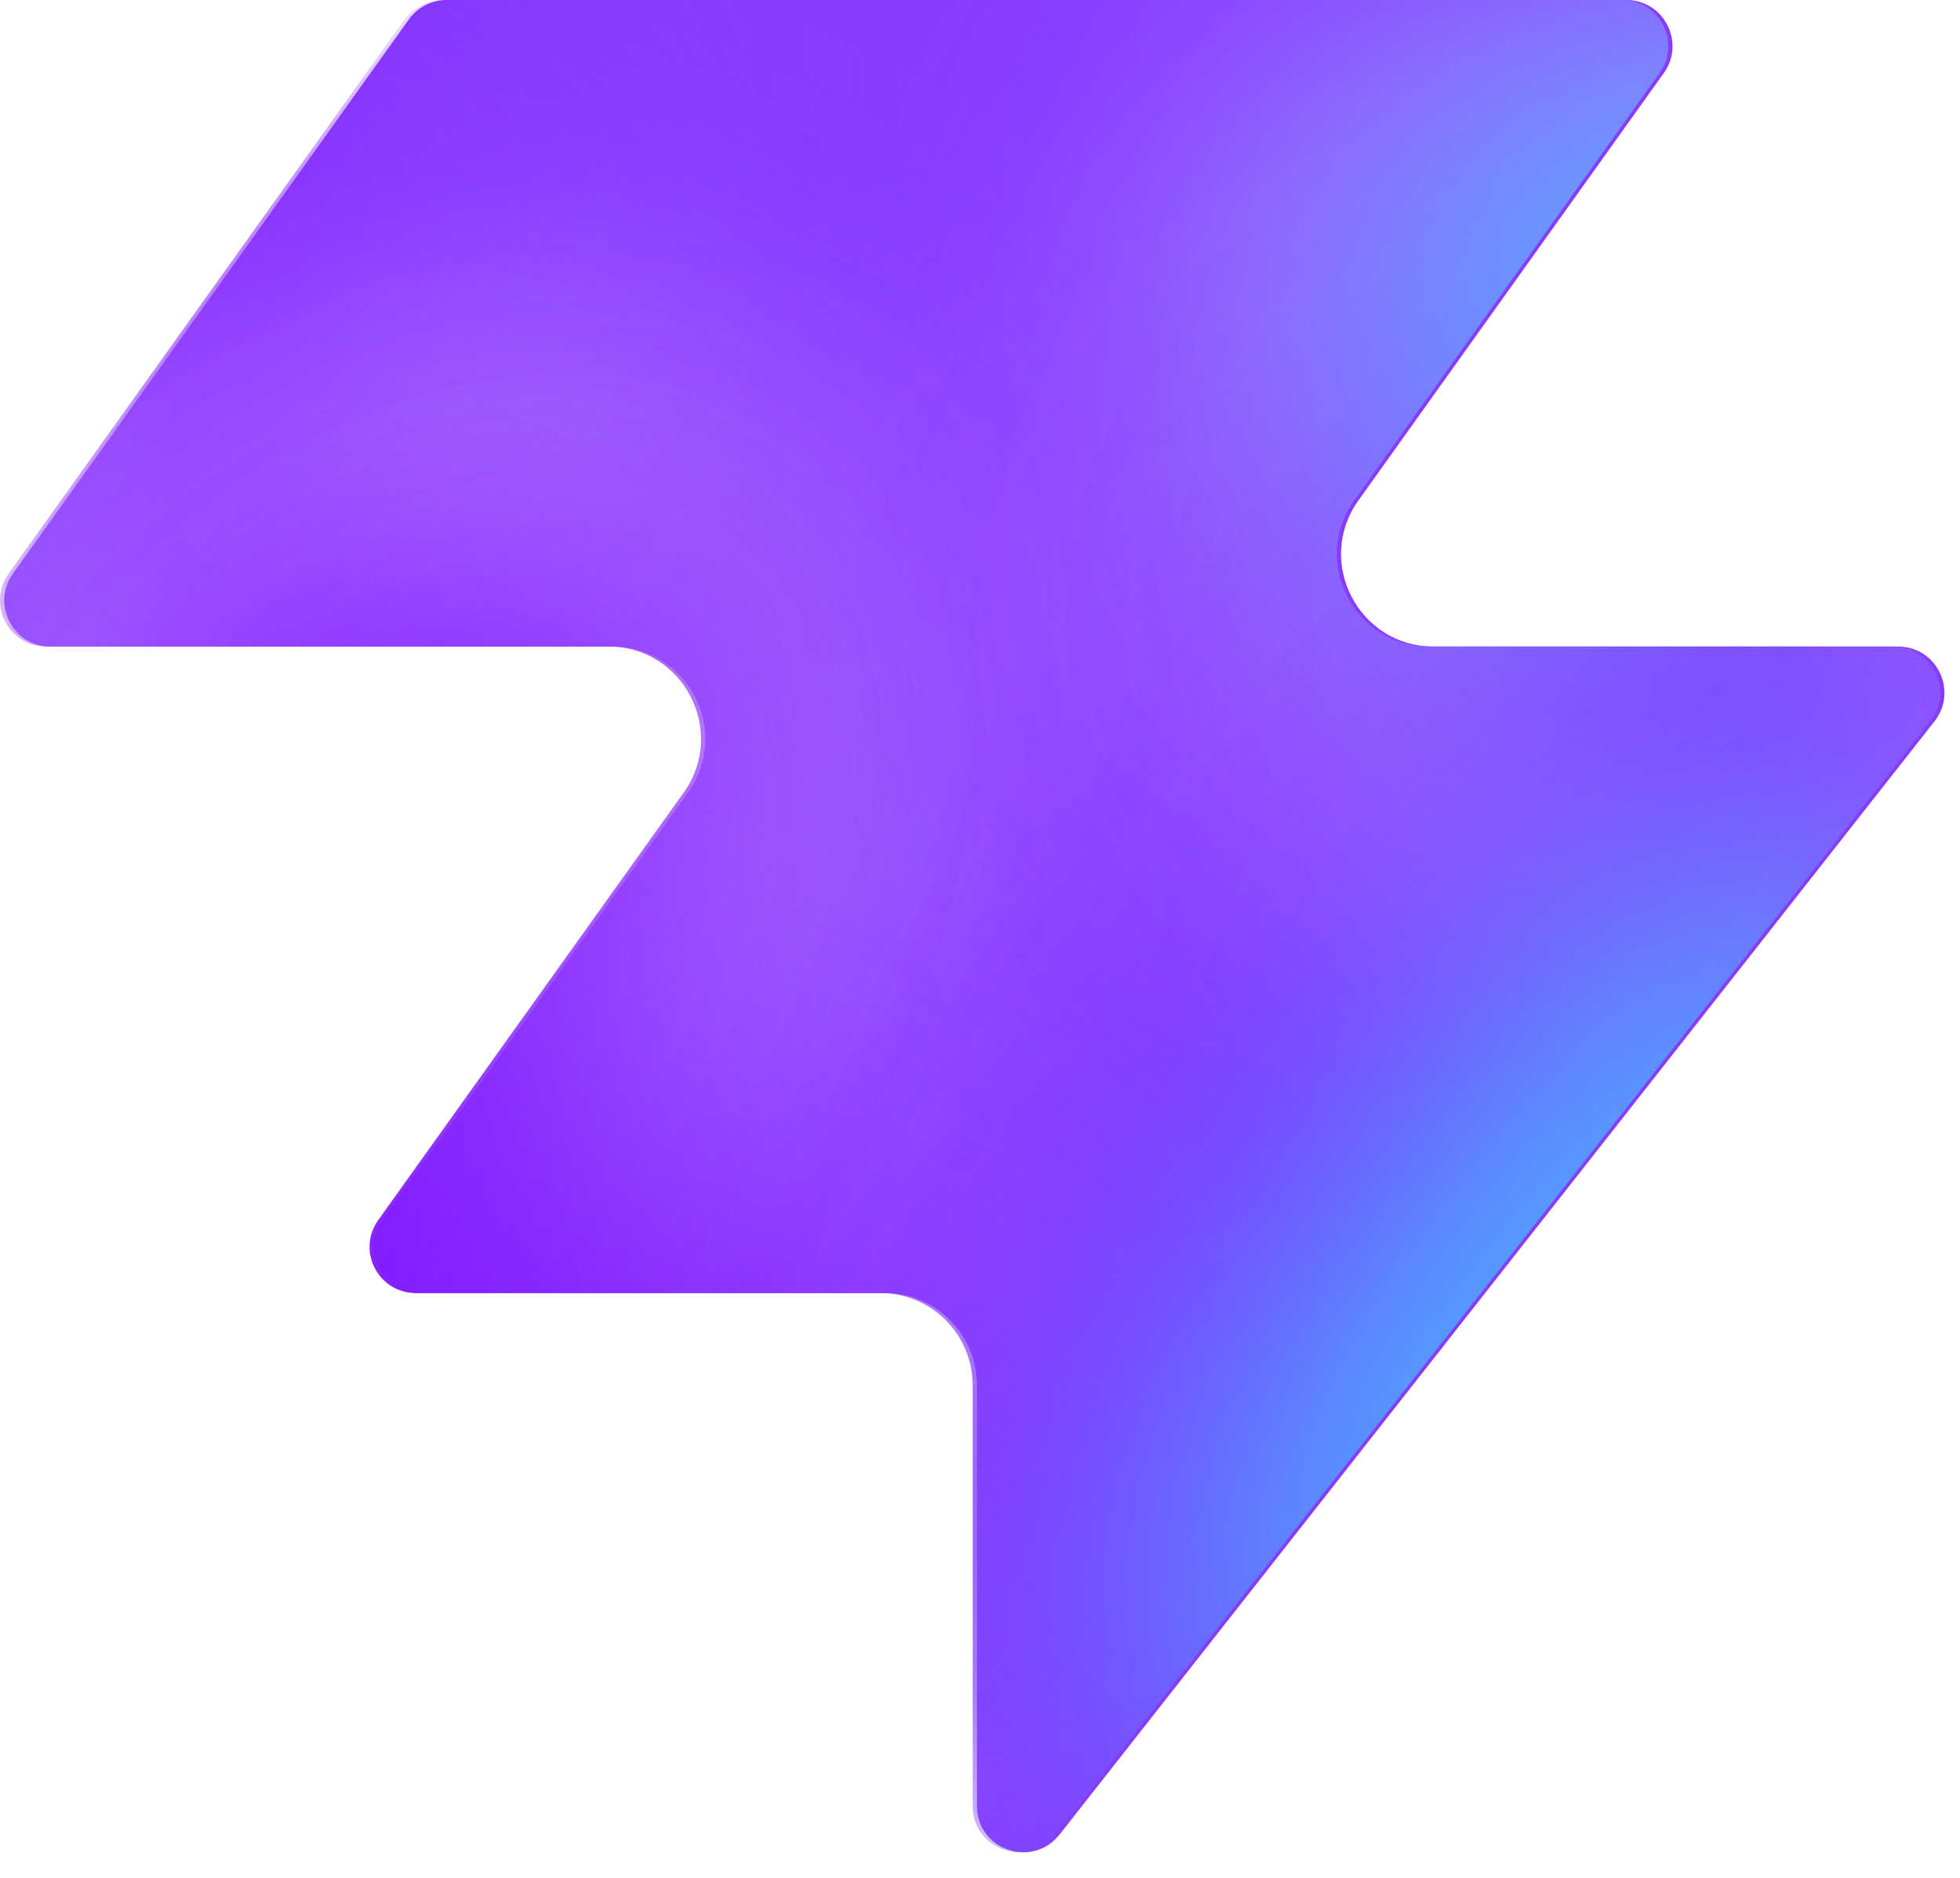
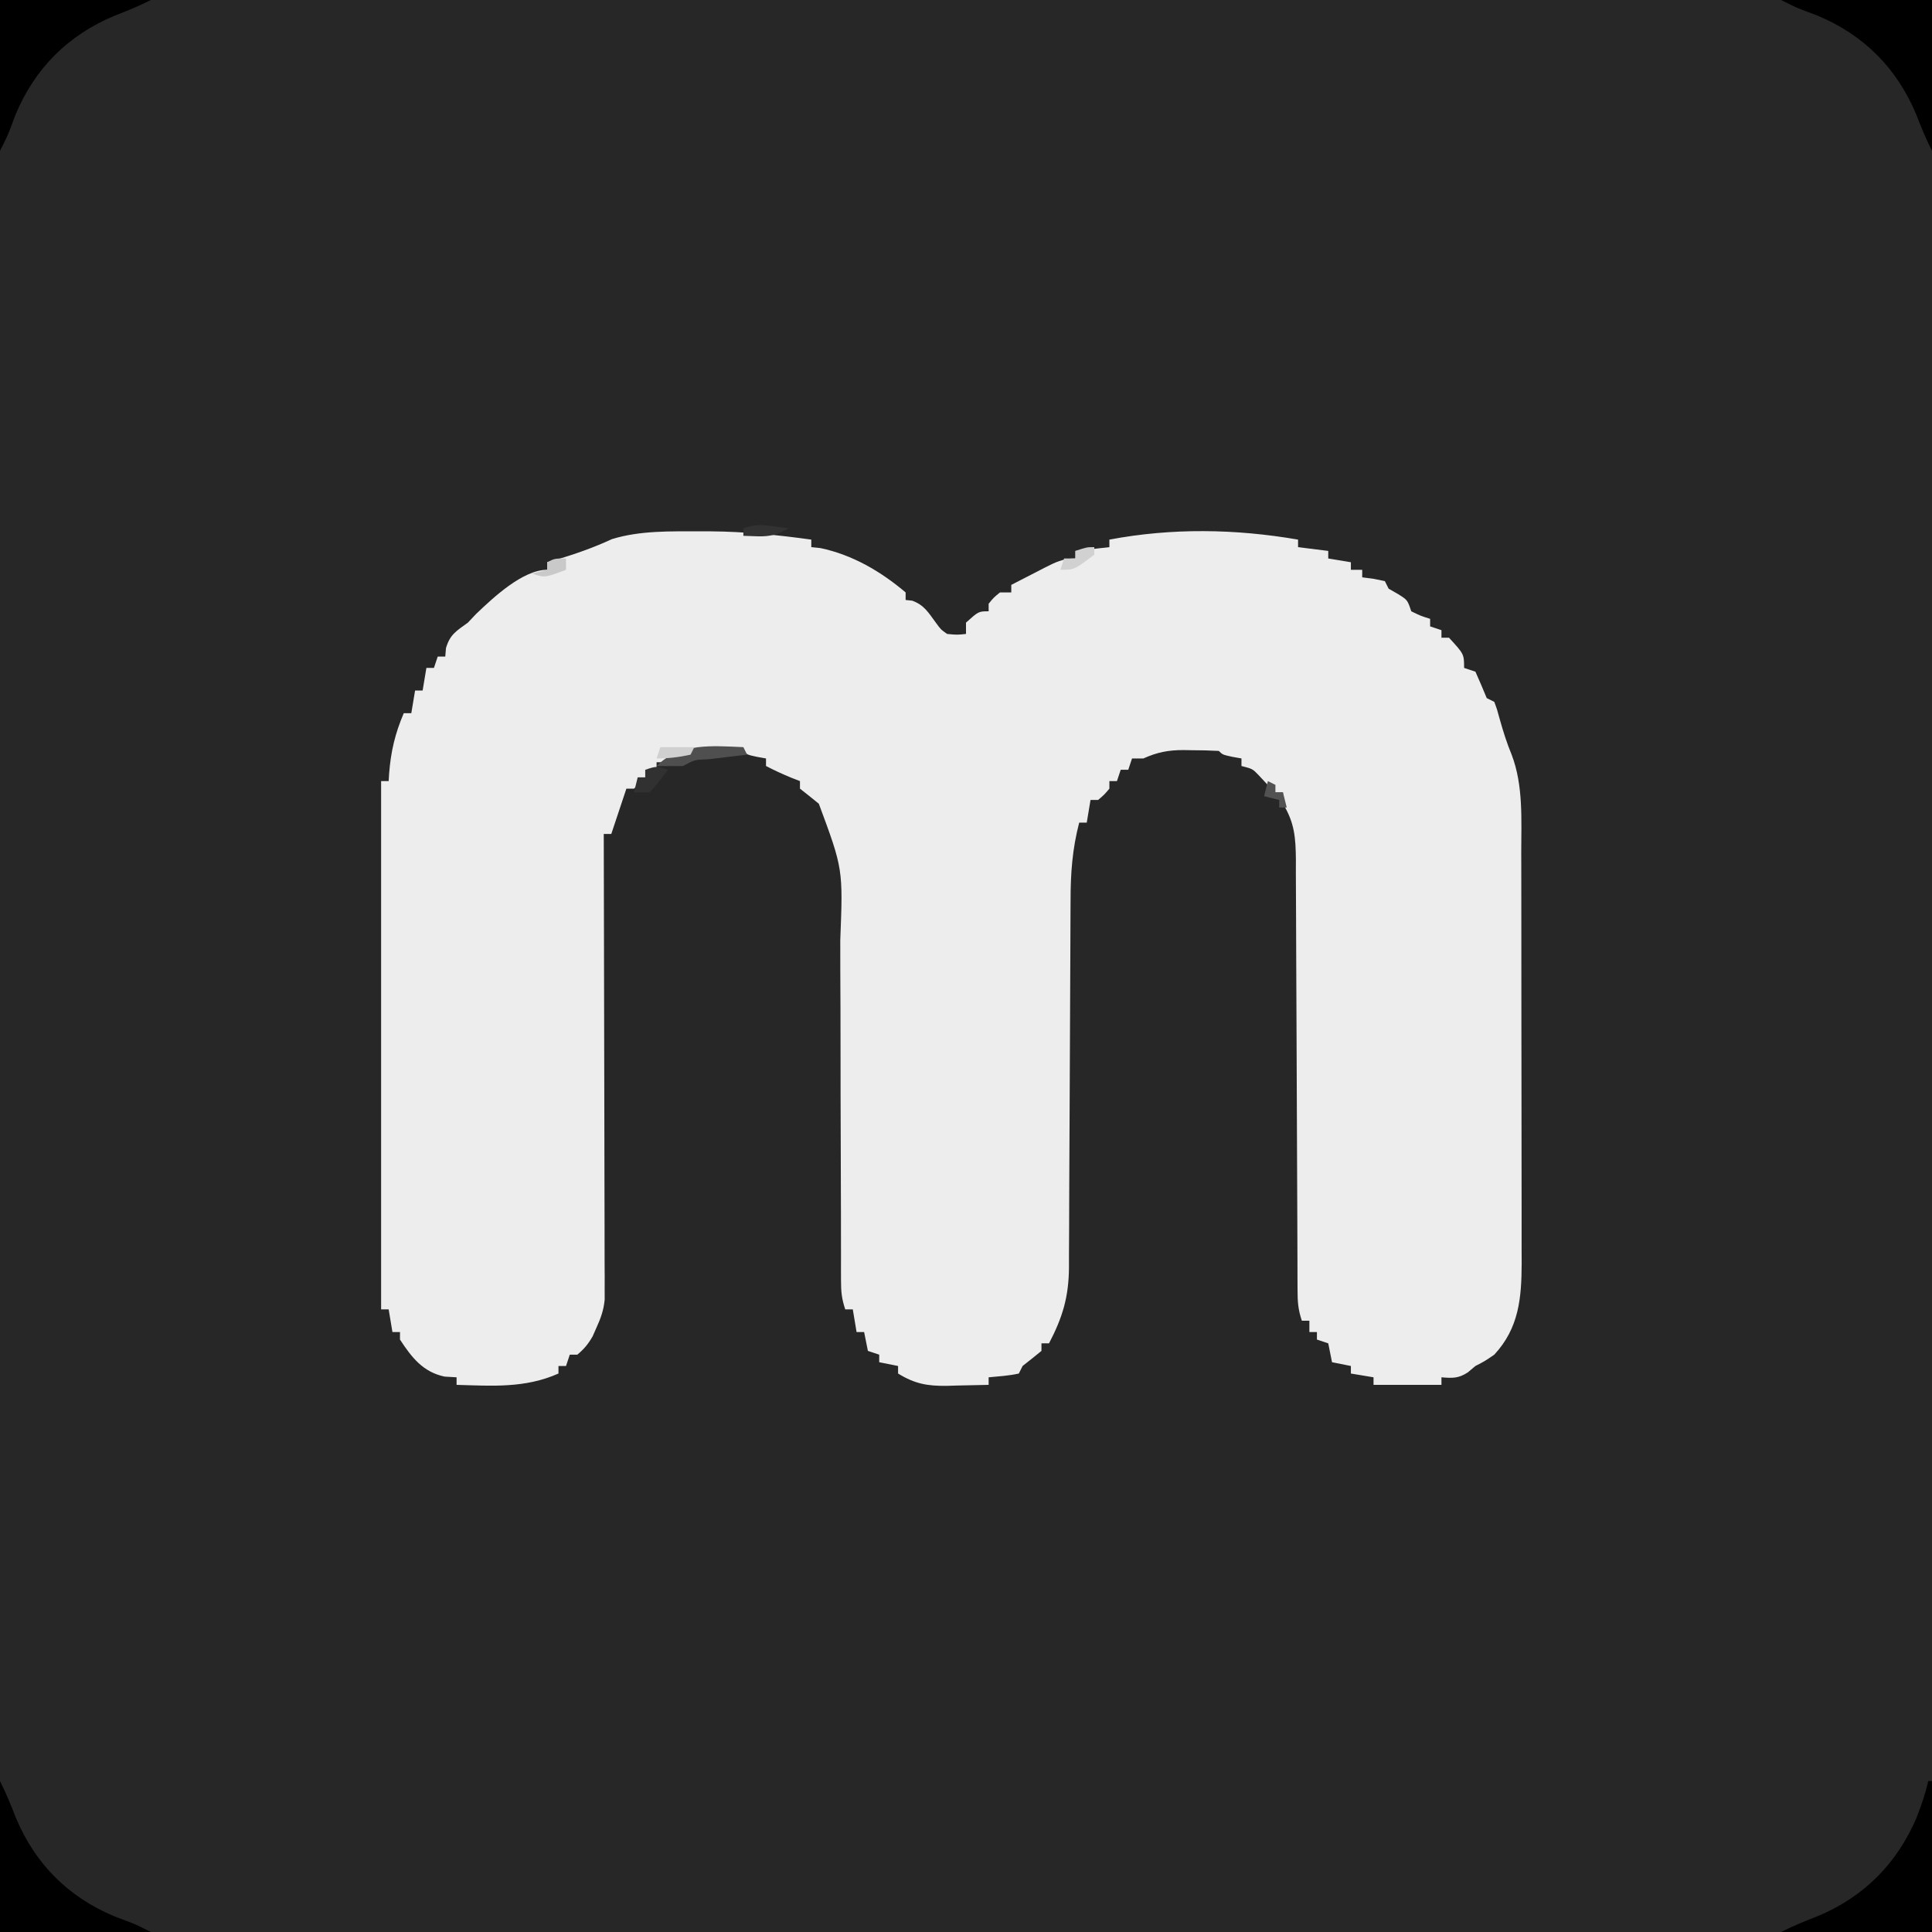
- <svg xmlns="http://www.w3.org/2000/svg" width="48" height="46" fill="none" viewBox="0 0 48 46">
-   <path fill="#863bff" d="M25.946 44.938c-.664.845-2.021.375-2.021-.698V33.937a2.26 2.26 0 0 0-2.262-2.262H10.287c-.92 0-1.456-1.04-.92-1.788l7.48-10.471c1.07-1.497 0-3.578-1.842-3.578H1.237c-.92 0-1.456-1.04-.92-1.788L10.013.474c.214-.297.556-.474.92-.474h28.894c.92 0 1.456 1.04.92 1.788l-7.48 10.471c-1.07 1.498 0 3.579 1.842 3.579h11.377c.943 0 1.473 1.088.89 1.83L25.947 44.94z" style="fill:#863bff;fill:color(display-p3 .525 .23 1);fill-opacity:1" />
-   <mask id="a" width="48" height="46" x="0" y="0" maskUnits="userSpaceOnUse" style="mask-type:alpha">
-     <path fill="#000" d="M25.842 44.938c-.664.844-2.021.375-2.021-.698V33.937a2.26 2.26 0 0 0-2.262-2.262H10.183c-.92 0-1.456-1.04-.92-1.788l7.48-10.471c1.07-1.498 0-3.579-1.842-3.579H1.133c-.92 0-1.456-1.04-.92-1.787L9.91.473c.214-.297.556-.474.92-.474h28.894c.92 0 1.456 1.04.92 1.788l-7.48 10.471c-1.07 1.498 0 3.578 1.842 3.578h11.377c.943 0 1.473 1.088.89 1.832L25.843 44.94z" style="fill:#000;fill-opacity:1" />
-   </mask>
-   <g mask="url(#a)">
-     <g filter="url(#b)">
-       <ellipse cx="5.508" cy="14.704" fill="#ede6ff" rx="5.508" ry="14.704" style="fill:#ede6ff;fill:color(display-p3 .927 .903 1);fill-opacity:1" transform="matrix(.00324 1 1 -.00324 -4.47 31.516)" />
-     </g>
-     <g filter="url(#c)">
-       <ellipse cx="10.399" cy="29.851" fill="#ede6ff" rx="10.399" ry="29.851" style="fill:#ede6ff;fill:color(display-p3 .927 .903 1);fill-opacity:1" transform="matrix(.00324 1 1 -.00324 -39.328 7.883)" />
-     </g>
-     <g filter="url(#d)">
-       <ellipse cx="5.508" cy="30.487" fill="#7e14ff" rx="5.508" ry="30.487" style="fill:#7e14ff;fill:color(display-p3 .492 .077 1);fill-opacity:1" transform="rotate(89.814 -25.913 -14.639)scale(1 -1)" />
-     </g>
-     <g filter="url(#e)">
-       <ellipse cx="5.508" cy="30.599" fill="#7e14ff" rx="5.508" ry="30.599" style="fill:#7e14ff;fill:color(display-p3 .492 .077 1);fill-opacity:1" transform="rotate(89.814 -32.644 -3.334)scale(1 -1)" />
-     </g>
-     <g filter="url(#f)">
-       <ellipse cx="5.508" cy="30.599" fill="#7e14ff" rx="5.508" ry="30.599" style="fill:#7e14ff;fill:color(display-p3 .492 .077 1);fill-opacity:1" transform="matrix(.00324 1 1 -.00324 -34.34 30.47)" />
-     </g>
-     <g filter="url(#g)">
-       <ellipse cx="14.072" cy="22.078" fill="#ede6ff" rx="14.072" ry="22.078" style="fill:#ede6ff;fill:color(display-p3 .927 .903 1);fill-opacity:1" transform="rotate(93.35 24.506 48.493)scale(-1 1)" />
-     </g>
-     <g filter="url(#h)">
-       <ellipse cx="3.47" cy="21.501" fill="#7e14ff" rx="3.47" ry="21.501" style="fill:#7e14ff;fill:color(display-p3 .492 .077 1);fill-opacity:1" transform="rotate(89.009 28.708 47.59)scale(-1 1)" />
-     </g>
-     <g filter="url(#i)">
-       <ellipse cx="3.47" cy="21.501" fill="#7e14ff" rx="3.47" ry="21.501" style="fill:#7e14ff;fill:color(display-p3 .492 .077 1);fill-opacity:1" transform="rotate(89.009 28.708 47.59)scale(-1 1)" />
-     </g>
-     <g filter="url(#j)">
-       <ellipse cx=".387" cy="8.972" fill="#7e14ff" rx="4.407" ry="29.108" style="fill:#7e14ff;fill:color(display-p3 .492 .077 1);fill-opacity:1" transform="rotate(39.51 .387 8.972)" />
-     </g>
-     <g filter="url(#k)">
-       <ellipse cx="47.523" cy="-6.092" fill="#7e14ff" rx="4.407" ry="29.108" style="fill:#7e14ff;fill:color(display-p3 .492 .077 1);fill-opacity:1" transform="rotate(37.892 47.523 -6.092)" />
-     </g>
-     <g filter="url(#l)">
-       <ellipse cx="41.412" cy="6.333" fill="#47bfff" rx="5.971" ry="9.665" style="fill:#47bfff;fill:color(display-p3 .28 .748 1);fill-opacity:1" transform="rotate(37.892 41.412 6.333)" />
-     </g>
-     <g filter="url(#m)">
-       <ellipse cx="-1.879" cy="38.332" fill="#7e14ff" rx="4.407" ry="29.108" style="fill:#7e14ff;fill:color(display-p3 .492 .077 1);fill-opacity:1" transform="rotate(37.892 -1.88 38.332)" />
-     </g>
-     <g filter="url(#n)">
-       <ellipse cx="-1.879" cy="38.332" fill="#7e14ff" rx="4.407" ry="29.108" style="fill:#7e14ff;fill:color(display-p3 .492 .077 1);fill-opacity:1" transform="rotate(37.892 -1.88 38.332)" />
-     </g>
-     <g filter="url(#o)">
-       <ellipse cx="35.651" cy="29.907" fill="#7e14ff" rx="4.407" ry="29.108" style="fill:#7e14ff;fill:color(display-p3 .492 .077 1);fill-opacity:1" transform="rotate(37.892 35.651 29.907)" />
-     </g>
-     <g filter="url(#p)">
-       <ellipse cx="38.418" cy="32.4" fill="#47bfff" rx="5.971" ry="15.297" style="fill:#47bfff;fill:color(display-p3 .28 .748 1);fill-opacity:1" transform="rotate(37.892 38.418 32.4)" />
-     </g>
-   </g>
-   <defs>
-     <filter id="b" width="60.045" height="41.654" x="-19.77" y="16.149" color-interpolation-filters="sRGB" filterUnits="userSpaceOnUse">
-       <feFlood flood-opacity="0" result="BackgroundImageFix" />
-       <feBlend in="SourceGraphic" in2="BackgroundImageFix" result="shape" />
-       <feGaussianBlur result="effect1_foregroundBlur_2002_17158" stdDeviation="7.659" />
-     </filter>
-     <filter id="c" width="90.34" height="51.437" x="-54.613" y="-7.533" color-interpolation-filters="sRGB" filterUnits="userSpaceOnUse">
-       <feFlood flood-opacity="0" result="BackgroundImageFix" />
-       <feBlend in="SourceGraphic" in2="BackgroundImageFix" result="shape" />
-       <feGaussianBlur result="effect1_foregroundBlur_2002_17158" stdDeviation="7.659" />
-     </filter>
-     <filter id="d" width="79.355" height="29.4" x="-49.64" y="2.03" color-interpolation-filters="sRGB" filterUnits="userSpaceOnUse">
-       <feFlood flood-opacity="0" result="BackgroundImageFix" />
-       <feBlend in="SourceGraphic" in2="BackgroundImageFix" result="shape" />
-       <feGaussianBlur result="effect1_foregroundBlur_2002_17158" stdDeviation="4.596" />
-     </filter>
-     <filter id="e" width="79.579" height="29.4" x="-45.045" y="20.029" color-interpolation-filters="sRGB" filterUnits="userSpaceOnUse">
-       <feFlood flood-opacity="0" result="BackgroundImageFix" />
-       <feBlend in="SourceGraphic" in2="BackgroundImageFix" result="shape" />
-       <feGaussianBlur result="effect1_foregroundBlur_2002_17158" stdDeviation="4.596" />
-     </filter>
-     <filter id="f" width="79.579" height="29.4" x="-43.513" y="21.178" color-interpolation-filters="sRGB" filterUnits="userSpaceOnUse">
-       <feFlood flood-opacity="0" result="BackgroundImageFix" />
-       <feBlend in="SourceGraphic" in2="BackgroundImageFix" result="shape" />
-       <feGaussianBlur result="effect1_foregroundBlur_2002_17158" stdDeviation="4.596" />
-     </filter>
-     <filter id="g" width="74.749" height="58.852" x="15.756" y="-17.901" color-interpolation-filters="sRGB" filterUnits="userSpaceOnUse">
-       <feFlood flood-opacity="0" result="BackgroundImageFix" />
-       <feBlend in="SourceGraphic" in2="BackgroundImageFix" result="shape" />
-       <feGaussianBlur result="effect1_foregroundBlur_2002_17158" stdDeviation="7.659" />
-     </filter>
-     <filter id="h" width="61.377" height="25.362" x="23.548" y="2.284" color-interpolation-filters="sRGB" filterUnits="userSpaceOnUse">
-       <feFlood flood-opacity="0" result="BackgroundImageFix" />
-       <feBlend in="SourceGraphic" in2="BackgroundImageFix" result="shape" />
-       <feGaussianBlur result="effect1_foregroundBlur_2002_17158" stdDeviation="4.596" />
-     </filter>
-     <filter id="i" width="61.377" height="25.362" x="23.548" y="2.284" color-interpolation-filters="sRGB" filterUnits="userSpaceOnUse">
-       <feFlood flood-opacity="0" result="BackgroundImageFix" />
-       <feBlend in="SourceGraphic" in2="BackgroundImageFix" result="shape" />
-       <feGaussianBlur result="effect1_foregroundBlur_2002_17158" stdDeviation="4.596" />
-     </filter>
-     <filter id="j" width="56.045" height="63.649" x="-27.636" y="-22.853" color-interpolation-filters="sRGB" filterUnits="userSpaceOnUse">
-       <feFlood flood-opacity="0" result="BackgroundImageFix" />
-       <feBlend in="SourceGraphic" in2="BackgroundImageFix" result="shape" />
-       <feGaussianBlur result="effect1_foregroundBlur_2002_17158" stdDeviation="4.596" />
-     </filter>
-     <filter id="k" width="54.814" height="64.646" x="20.116" y="-38.415" color-interpolation-filters="sRGB" filterUnits="userSpaceOnUse">
-       <feFlood flood-opacity="0" result="BackgroundImageFix" />
-       <feBlend in="SourceGraphic" in2="BackgroundImageFix" result="shape" />
-       <feGaussianBlur result="effect1_foregroundBlur_2002_17158" stdDeviation="4.596" />
-     </filter>
-     <filter id="l" width="33.541" height="35.313" x="24.641" y="-11.323" color-interpolation-filters="sRGB" filterUnits="userSpaceOnUse">
-       <feFlood flood-opacity="0" result="BackgroundImageFix" />
-       <feBlend in="SourceGraphic" in2="BackgroundImageFix" result="shape" />
-       <feGaussianBlur result="effect1_foregroundBlur_2002_17158" stdDeviation="4.596" />
-     </filter>
-     <filter id="m" width="54.814" height="64.646" x="-29.286" y="6.009" color-interpolation-filters="sRGB" filterUnits="userSpaceOnUse">
-       <feFlood flood-opacity="0" result="BackgroundImageFix" />
-       <feBlend in="SourceGraphic" in2="BackgroundImageFix" result="shape" />
-       <feGaussianBlur result="effect1_foregroundBlur_2002_17158" stdDeviation="4.596" />
-     </filter>
-     <filter id="n" width="54.814" height="64.646" x="-29.286" y="6.009" color-interpolation-filters="sRGB" filterUnits="userSpaceOnUse">
-       <feFlood flood-opacity="0" result="BackgroundImageFix" />
-       <feBlend in="SourceGraphic" in2="BackgroundImageFix" result="shape" />
-       <feGaussianBlur result="effect1_foregroundBlur_2002_17158" stdDeviation="4.596" />
-     </filter>
-     <filter id="o" width="54.814" height="64.646" x="8.244" y="-2.416" color-interpolation-filters="sRGB" filterUnits="userSpaceOnUse">
-       <feFlood flood-opacity="0" result="BackgroundImageFix" />
-       <feBlend in="SourceGraphic" in2="BackgroundImageFix" result="shape" />
-       <feGaussianBlur result="effect1_foregroundBlur_2002_17158" stdDeviation="4.596" />
-     </filter>
-     <filter id="p" width="39.409" height="43.623" x="18.713" y="10.588" color-interpolation-filters="sRGB" filterUnits="userSpaceOnUse">
-       <feFlood flood-opacity="0" result="BackgroundImageFix" />
-       <feBlend in="SourceGraphic" in2="BackgroundImageFix" result="shape" />
-       <feGaussianBlur result="effect1_foregroundBlur_2002_17158" stdDeviation="4.596" />
-     </filter>
-   </defs>
+ <svg xmlns="http://www.w3.org/2000/svg" version="1.1" width="512" height="512">
+   <path d="M0 0 C168.96 0 337.92 0 512 0 C512 168.96 512 337.92 512 512 C343.04 512 174.08 512 0 512 C0 343.04 0 174.08 0 0 Z " fill="#272727" transform="translate(0,0)" />
+   <path d="M0 0 C0.942 -0.001 1.884 -0.001 2.854 -0.002 C11.826 0.064 20.621 0.96 29.5 2.188 C29.5 2.848 29.5 3.507 29.5 4.188 C30.707 4.311 30.707 4.311 31.938 4.438 C40.398 6.219 47.926 10.616 54.5 16.188 C54.5 16.848 54.5 17.508 54.5 18.188 C55.078 18.249 55.655 18.311 56.25 18.375 C59.406 19.515 60.534 21.523 62.5 24.188 C63.834 26.023 63.834 26.023 65.5 27.188 C68.126 27.438 68.126 27.438 70.5 27.188 C70.5 26.198 70.5 25.207 70.5 24.188 C73.833 21.188 73.833 21.188 76.5 21.188 C76.5 20.527 76.5 19.867 76.5 19.188 C77.812 17.562 77.812 17.562 79.5 16.188 C80.49 16.188 81.48 16.188 82.5 16.188 C82.5 15.527 82.5 14.867 82.5 14.188 C84.767 13.013 87.038 11.848 89.312 10.688 C89.955 10.354 90.598 10.02 91.26 9.676 C94.195 8.185 96.161 7.188 99.5 7.188 C99.5 6.527 99.5 5.867 99.5 5.188 C103.955 4.692 103.955 4.692 108.5 4.188 C108.5 3.527 108.5 2.868 108.5 2.188 C125.114 -0.94 141.871 -0.673 158.5 2.188 C158.5 2.848 158.5 3.507 158.5 4.188 C161.14 4.518 163.78 4.848 166.5 5.188 C166.5 5.848 166.5 6.508 166.5 7.188 C168.48 7.518 170.46 7.848 172.5 8.188 C172.5 8.848 172.5 9.508 172.5 10.188 C173.49 10.188 174.48 10.188 175.5 10.188 C175.5 10.848 175.5 11.508 175.5 12.188 C176.469 12.311 177.439 12.435 178.438 12.562 C179.953 12.872 179.953 12.872 181.5 13.188 C181.83 13.848 182.16 14.508 182.5 15.188 C183.738 15.899 183.738 15.899 185 16.625 C187.5 18.188 187.5 18.188 188.5 21.188 C191.004 22.406 191.004 22.406 193.5 23.188 C193.5 23.848 193.5 24.508 193.5 25.188 C194.49 25.517 195.48 25.848 196.5 26.188 C196.5 26.848 196.5 27.508 196.5 28.188 C197.16 28.188 197.82 28.188 198.5 28.188 C202.5 32.54 202.5 32.54 202.5 36.188 C203.49 36.517 204.48 36.847 205.5 37.188 C206.535 39.506 207.536 41.839 208.5 44.188 C209.16 44.517 209.82 44.847 210.5 45.188 C211.246 47.191 211.246 47.191 211.938 49.75 C212.849 53.008 213.833 56.125 215.125 59.25 C218.23 67.412 217.649 76.509 217.645 85.108 C217.65 87.007 217.65 87.007 217.655 88.945 C217.664 92.393 217.667 95.841 217.667 99.289 C217.668 101.448 217.67 103.607 217.673 105.766 C217.682 113.309 217.686 120.853 217.685 128.396 C217.685 135.41 217.695 142.423 217.711 149.437 C217.724 155.477 217.729 161.517 217.729 167.558 C217.729 171.157 217.731 174.757 217.742 178.356 C217.754 182.37 217.749 186.383 217.743 190.397 C217.749 191.579 217.754 192.761 217.76 193.979 C217.725 203.231 217.03 211.15 210.5 218.188 C207.938 219.938 207.938 219.938 205.5 221.188 C204.84 221.744 204.18 222.301 203.5 222.875 C201.014 224.506 199.415 224.43 196.5 224.188 C196.5 224.847 196.5 225.507 196.5 226.188 C190.56 226.188 184.62 226.188 178.5 226.188 C178.5 225.528 178.5 224.868 178.5 224.188 C176.52 223.857 174.54 223.528 172.5 223.188 C172.5 222.528 172.5 221.868 172.5 221.188 C170.85 220.857 169.2 220.528 167.5 220.188 C167.17 218.537 166.84 216.887 166.5 215.188 C165.51 214.857 164.52 214.528 163.5 214.188 C163.5 213.528 163.5 212.868 163.5 212.188 C162.84 212.188 162.18 212.188 161.5 212.188 C161.5 211.197 161.5 210.208 161.5 209.188 C160.84 209.188 160.18 209.188 159.5 209.188 C158.495 206.173 158.371 204.159 158.362 201.008 C158.357 199.935 158.351 198.863 158.345 197.758 C158.344 196.581 158.343 195.404 158.342 194.192 C158.337 192.953 158.332 191.714 158.327 190.437 C158.316 187.741 158.307 185.045 158.301 182.349 C158.29 178.083 158.27 173.818 158.248 169.552 C158.186 157.422 158.132 145.293 158.099 133.163 C158.08 126.464 158.051 119.765 158.011 113.066 C157.99 109.523 157.974 105.979 157.972 102.435 C157.969 98.48 157.944 94.526 157.917 90.571 C157.92 89.4 157.923 88.23 157.926 87.024 C157.866 81.237 157.592 77.251 154.5 72.188 C154.5 71.198 154.5 70.207 154.5 69.188 C153.84 69.188 153.18 69.188 152.5 69.188 C150.901 67.727 149.468 66.153 148 64.562 C146.433 62.939 146.433 62.939 143.5 62.188 C143.5 61.528 143.5 60.867 143.5 60.188 C142.696 60.043 141.891 59.899 141.062 59.75 C138.5 59.188 138.5 59.188 137.5 58.188 C135.07 58.06 132.681 58.002 130.25 58 C129.246 57.982 129.246 57.982 128.223 57.963 C124.151 57.951 121.193 58.531 117.5 60.188 C116.51 60.188 115.52 60.188 114.5 60.188 C114.17 61.178 113.84 62.167 113.5 63.188 C112.84 63.188 112.18 63.188 111.5 63.188 C111.17 64.177 110.84 65.168 110.5 66.188 C109.84 66.188 109.18 66.188 108.5 66.188 C108.5 66.847 108.5 67.507 108.5 68.188 C107.125 69.812 107.125 69.812 105.5 71.188 C104.84 71.188 104.18 71.188 103.5 71.188 C103.17 73.168 102.84 75.147 102.5 77.188 C101.84 77.188 101.18 77.188 100.5 77.188 C98.675 84.196 98.206 90.629 98.213 97.854 C98.206 98.987 98.199 100.12 98.192 101.287 C98.179 103.733 98.17 106.178 98.164 108.624 C98.156 112.495 98.136 116.366 98.112 120.237 C98.06 129.148 98.025 138.059 97.992 146.969 C97.959 155.801 97.918 164.632 97.864 173.463 C97.844 177.276 97.836 181.088 97.828 184.9 C97.815 187.236 97.801 189.573 97.787 191.909 C97.789 193.496 97.789 193.496 97.79 195.116 C97.725 202.865 96.109 208.297 92.5 215.188 C91.84 215.188 91.18 215.188 90.5 215.188 C90.5 215.847 90.5 216.507 90.5 217.188 C88.85 218.541 87.183 219.874 85.5 221.188 C85.17 221.847 84.84 222.507 84.5 223.188 C81.851 223.781 79.208 223.93 76.5 224.188 C76.5 224.847 76.5 225.507 76.5 226.188 C73.624 226.269 70.751 226.328 67.875 226.375 C67.067 226.4 66.259 226.425 65.426 226.451 C60.323 226.513 56.969 225.942 52.5 223.188 C52.5 222.528 52.5 221.868 52.5 221.188 C50.85 220.857 49.2 220.528 47.5 220.188 C47.5 219.528 47.5 218.868 47.5 218.188 C46.51 217.857 45.52 217.528 44.5 217.188 C44.17 215.537 43.84 213.887 43.5 212.188 C42.84 212.188 42.18 212.188 41.5 212.188 C41.17 210.208 40.84 208.227 40.5 206.188 C39.84 206.188 39.18 206.188 38.5 206.188 C37.532 203.283 37.375 201.454 37.375 198.434 C37.373 197.456 37.37 196.478 37.368 195.47 C37.37 194.398 37.372 193.326 37.374 192.221 C37.372 191.091 37.37 189.96 37.368 188.796 C37.364 186.335 37.362 183.875 37.362 181.415 C37.358 175.497 37.332 169.58 37.309 163.662 C37.274 154.581 37.247 145.5 37.25 136.418 C37.251 129.633 37.227 122.847 37.188 116.062 C37.177 113.482 37.176 110.903 37.183 108.323 C37.914 89.465 37.914 89.465 31.5 72.188 C29.849 70.834 28.185 69.497 26.5 68.188 C26.5 67.528 26.5 66.868 26.5 66.188 C25.758 65.899 25.015 65.61 24.25 65.312 C21.933 64.364 19.721 63.339 17.5 62.188 C17.5 61.528 17.5 60.867 17.5 60.188 C16.696 60.043 15.891 59.899 15.062 59.75 C12.5 59.188 12.5 59.188 11.5 58.188 C3.788 57.599 -2.456 57.998 -9.5 61.188 C-10.16 61.188 -10.82 61.188 -11.5 61.188 C-11.5 61.847 -11.5 62.508 -11.5 63.188 C-12.49 63.188 -13.48 63.188 -14.5 63.188 C-14.5 63.847 -14.5 64.507 -14.5 65.188 C-15.875 66.812 -15.875 66.812 -17.5 68.188 C-18.16 68.188 -18.82 68.188 -19.5 68.188 C-19.705 68.802 -19.91 69.417 -20.121 70.051 C-21.247 73.43 -22.374 76.809 -23.5 80.188 C-24.16 80.188 -24.82 80.188 -25.5 80.188 C-25.498 80.832 -25.496 81.477 -25.494 82.141 C-25.45 97.832 -25.417 113.523 -25.396 129.214 C-25.386 136.801 -25.372 144.389 -25.349 151.977 C-25.329 158.591 -25.316 165.205 -25.312 171.819 C-25.309 175.321 -25.303 178.822 -25.289 182.324 C-25.272 186.234 -25.272 190.144 -25.273 194.053 C-25.266 195.214 -25.259 196.374 -25.251 197.569 C-25.254 198.636 -25.257 199.703 -25.259 200.803 C-25.258 201.727 -25.256 202.652 -25.254 203.604 C-25.526 206.459 -26.318 208.587 -27.5 211.188 C-27.809 211.889 -28.119 212.59 -28.438 213.312 C-29.579 215.326 -30.723 216.707 -32.5 218.188 C-33.16 218.188 -33.82 218.188 -34.5 218.188 C-34.83 219.178 -35.16 220.167 -35.5 221.188 C-36.16 221.188 -36.82 221.188 -37.5 221.188 C-37.5 221.847 -37.5 222.507 -37.5 223.188 C-46.322 227.109 -55.042 226.463 -64.5 226.188 C-64.5 225.528 -64.5 224.868 -64.5 224.188 C-65.552 224.126 -66.604 224.064 -67.688 224 C-73.408 222.781 -76.372 218.961 -79.5 214.188 C-79.5 213.528 -79.5 212.868 -79.5 212.188 C-80.16 212.188 -80.82 212.188 -81.5 212.188 C-81.83 210.208 -82.16 208.227 -82.5 206.188 C-83.16 206.188 -83.82 206.188 -84.5 206.188 C-84.5 159.988 -84.5 113.787 -84.5 66.188 C-83.84 66.188 -83.18 66.188 -82.5 66.188 C-82.444 65.244 -82.444 65.244 -82.387 64.281 C-81.933 58.377 -80.82 53.635 -78.5 48.188 C-77.84 48.188 -77.18 48.188 -76.5 48.188 C-76.005 45.218 -76.005 45.218 -75.5 42.188 C-74.84 42.188 -74.18 42.188 -73.5 42.188 C-73.005 39.218 -73.005 39.218 -72.5 36.188 C-71.84 36.188 -71.18 36.188 -70.5 36.188 C-70.17 35.197 -69.84 34.208 -69.5 33.188 C-68.84 33.188 -68.18 33.188 -67.5 33.188 C-67.407 32.074 -67.407 32.074 -67.312 30.938 C-66.237 27.298 -64.538 26.397 -61.5 24.188 C-60.778 23.424 -60.056 22.661 -59.312 21.875 C-54.752 17.517 -46.943 10.188 -40.5 10.188 C-40.5 9.527 -40.5 8.867 -40.5 8.188 C-39.591 7.932 -39.591 7.932 -38.664 7.672 C-33.353 6.136 -28.336 4.369 -23.312 2.055 C-15.868 -0.241 -7.728 -0.006 0 0 Z " fill="#EDEDED" transform="translate(185.5,140.8125)" />
+   <path d="M0 0 C0.33 0 0.66 0 1 0 C1 13.2 1 26.4 1 40 C-12.2 40 -25.4 40 -39 40 C-35.778 38.389 -32.665 37.096 -29.312 35.812 C-17.05 30.687 -8.275 21.888 -3.062 9.625 C-1.825 6.446 -0.749 3.329 0 0 Z " fill="#000000" transform="translate(511,472)" />
+   <path d="M0 0 C1.611 3.222 2.904 6.335 4.188 9.688 C9.305 21.93 18.084 30.755 30.375 35.875 C31.352 36.244 32.329 36.612 33.336 36.992 C36 38 36 38 40 40 C26.8 40 13.6 40 0 40 C0 26.8 0 13.6 0 0 Z " fill="#000000" transform="translate(0,472)" />
+   <path d="M0 0 C13.2 0 26.4 0 40 0 C40 13.2 40 26.4 40 40 C38.389 36.778 37.096 33.665 35.812 30.312 C30.695 18.07 21.916 9.245 9.625 4.125 C8.648 3.756 7.671 3.388 6.664 3.008 C4 2 4 2 0 0 Z " fill="#000000" transform="translate(472,0)" />
+   <path d="M0 0 C13.2 0 26.4 0 40 0 C36.778 1.611 33.665 2.904 30.312 4.188 C18.07 9.305 9.245 18.084 4.125 30.375 C3.756 31.352 3.388 32.329 3.008 33.336 C2 36 2 36 0 40 C0 26.8 0 13.6 0 0 Z " fill="#000000" transform="translate(0,0)" />
+   <path d="M0 0 C0.33 0.66 0.66 1.32 1 2 C-0.143 2.133 -1.287 2.266 -2.465 2.402 C-3.956 2.581 -5.447 2.759 -6.938 2.938 C-7.692 3.025 -8.447 3.112 -9.225 3.201 C-12.922 3.343 -12.922 3.343 -16 5 C-18.333 5.041 -20.667 5.042 -23 5 C-16.779 -1.221 -8.147 -0.335 0 0 Z " fill="#4F4F4F" transform="translate(197,198)" />
+   <path d="M0 0 C-3.516 4.688 -3.516 4.688 -5 6 C-6.32 6 -7.64 6 -9 6 C-8.67 4.68 -8.34 3.36 -8 2 C-7.34 2 -6.68 2 -6 2 C-6 1.34 -6 0.68 -6 0 C-3 -1 -3 -1 0 0 Z " fill="#313131" transform="translate(177,204)" />
+   <path d="M0 0 C0.808 0.102 1.616 0.204 2.449 0.309 C3.064 0.392 3.679 0.476 4.312 0.562 C1.413 2.221 -0.604 2.799 -3.938 2.688 C-5.794 2.626 -5.794 2.626 -7.688 2.562 C-7.688 1.903 -7.688 1.242 -7.688 0.562 C-4.593 -0.469 -3.161 -0.412 0 0 Z " fill="#323232" transform="translate(204.6875,139.4375)" />
+   <path d="M0 0 C0 0.66 0 1.32 0 2 C-5.294 6 -5.294 6 -9 6 C-8.67 5.01 -8.34 4.02 -8 3 C-7.01 3 -6.02 3 -5 3 C-5 2.34 -5 1.68 -5 1 C-2 0 -2 0 0 0 Z " fill="#D1D1D1" transform="translate(290,145)" />
+   <path d="M0 0 C0 0.99 0 1.98 0 3 C-5.625 5.125 -5.625 5.125 -9 4 C-7.68 3.67 -6.36 3.34 -5 3 C-5 2.34 -5 1.68 -5 1 C-3 0 -3 0 0 0 Z " fill="#C9C9C9" transform="translate(150,148)" />
+   <path d="M0 0 C0.66 0.33 1.32 0.66 2 1 C2 1.66 2 2.32 2 3 C2.66 3 3.32 3 4 3 C4.33 4.32 4.66 5.64 5 7 C4.34 7 3.68 7 3 7 C3 6.34 3 5.68 3 5 C1.68 4.67 0.36 4.34 -1 4 C-0.67 2.68 -0.34 1.36 0 0 Z " fill="#525252" transform="translate(336,207)" />
+   <path d="M0 0 C2.97 0 5.94 0 9 0 C8.67 0.66 8.34 1.32 8 2 C4.931 2.667 2.142 3 -1 3 C-0.67 2.01 -0.34 1.02 0 0 Z " fill="#D0D0D0" transform="translate(175,198)" />
</svg>
